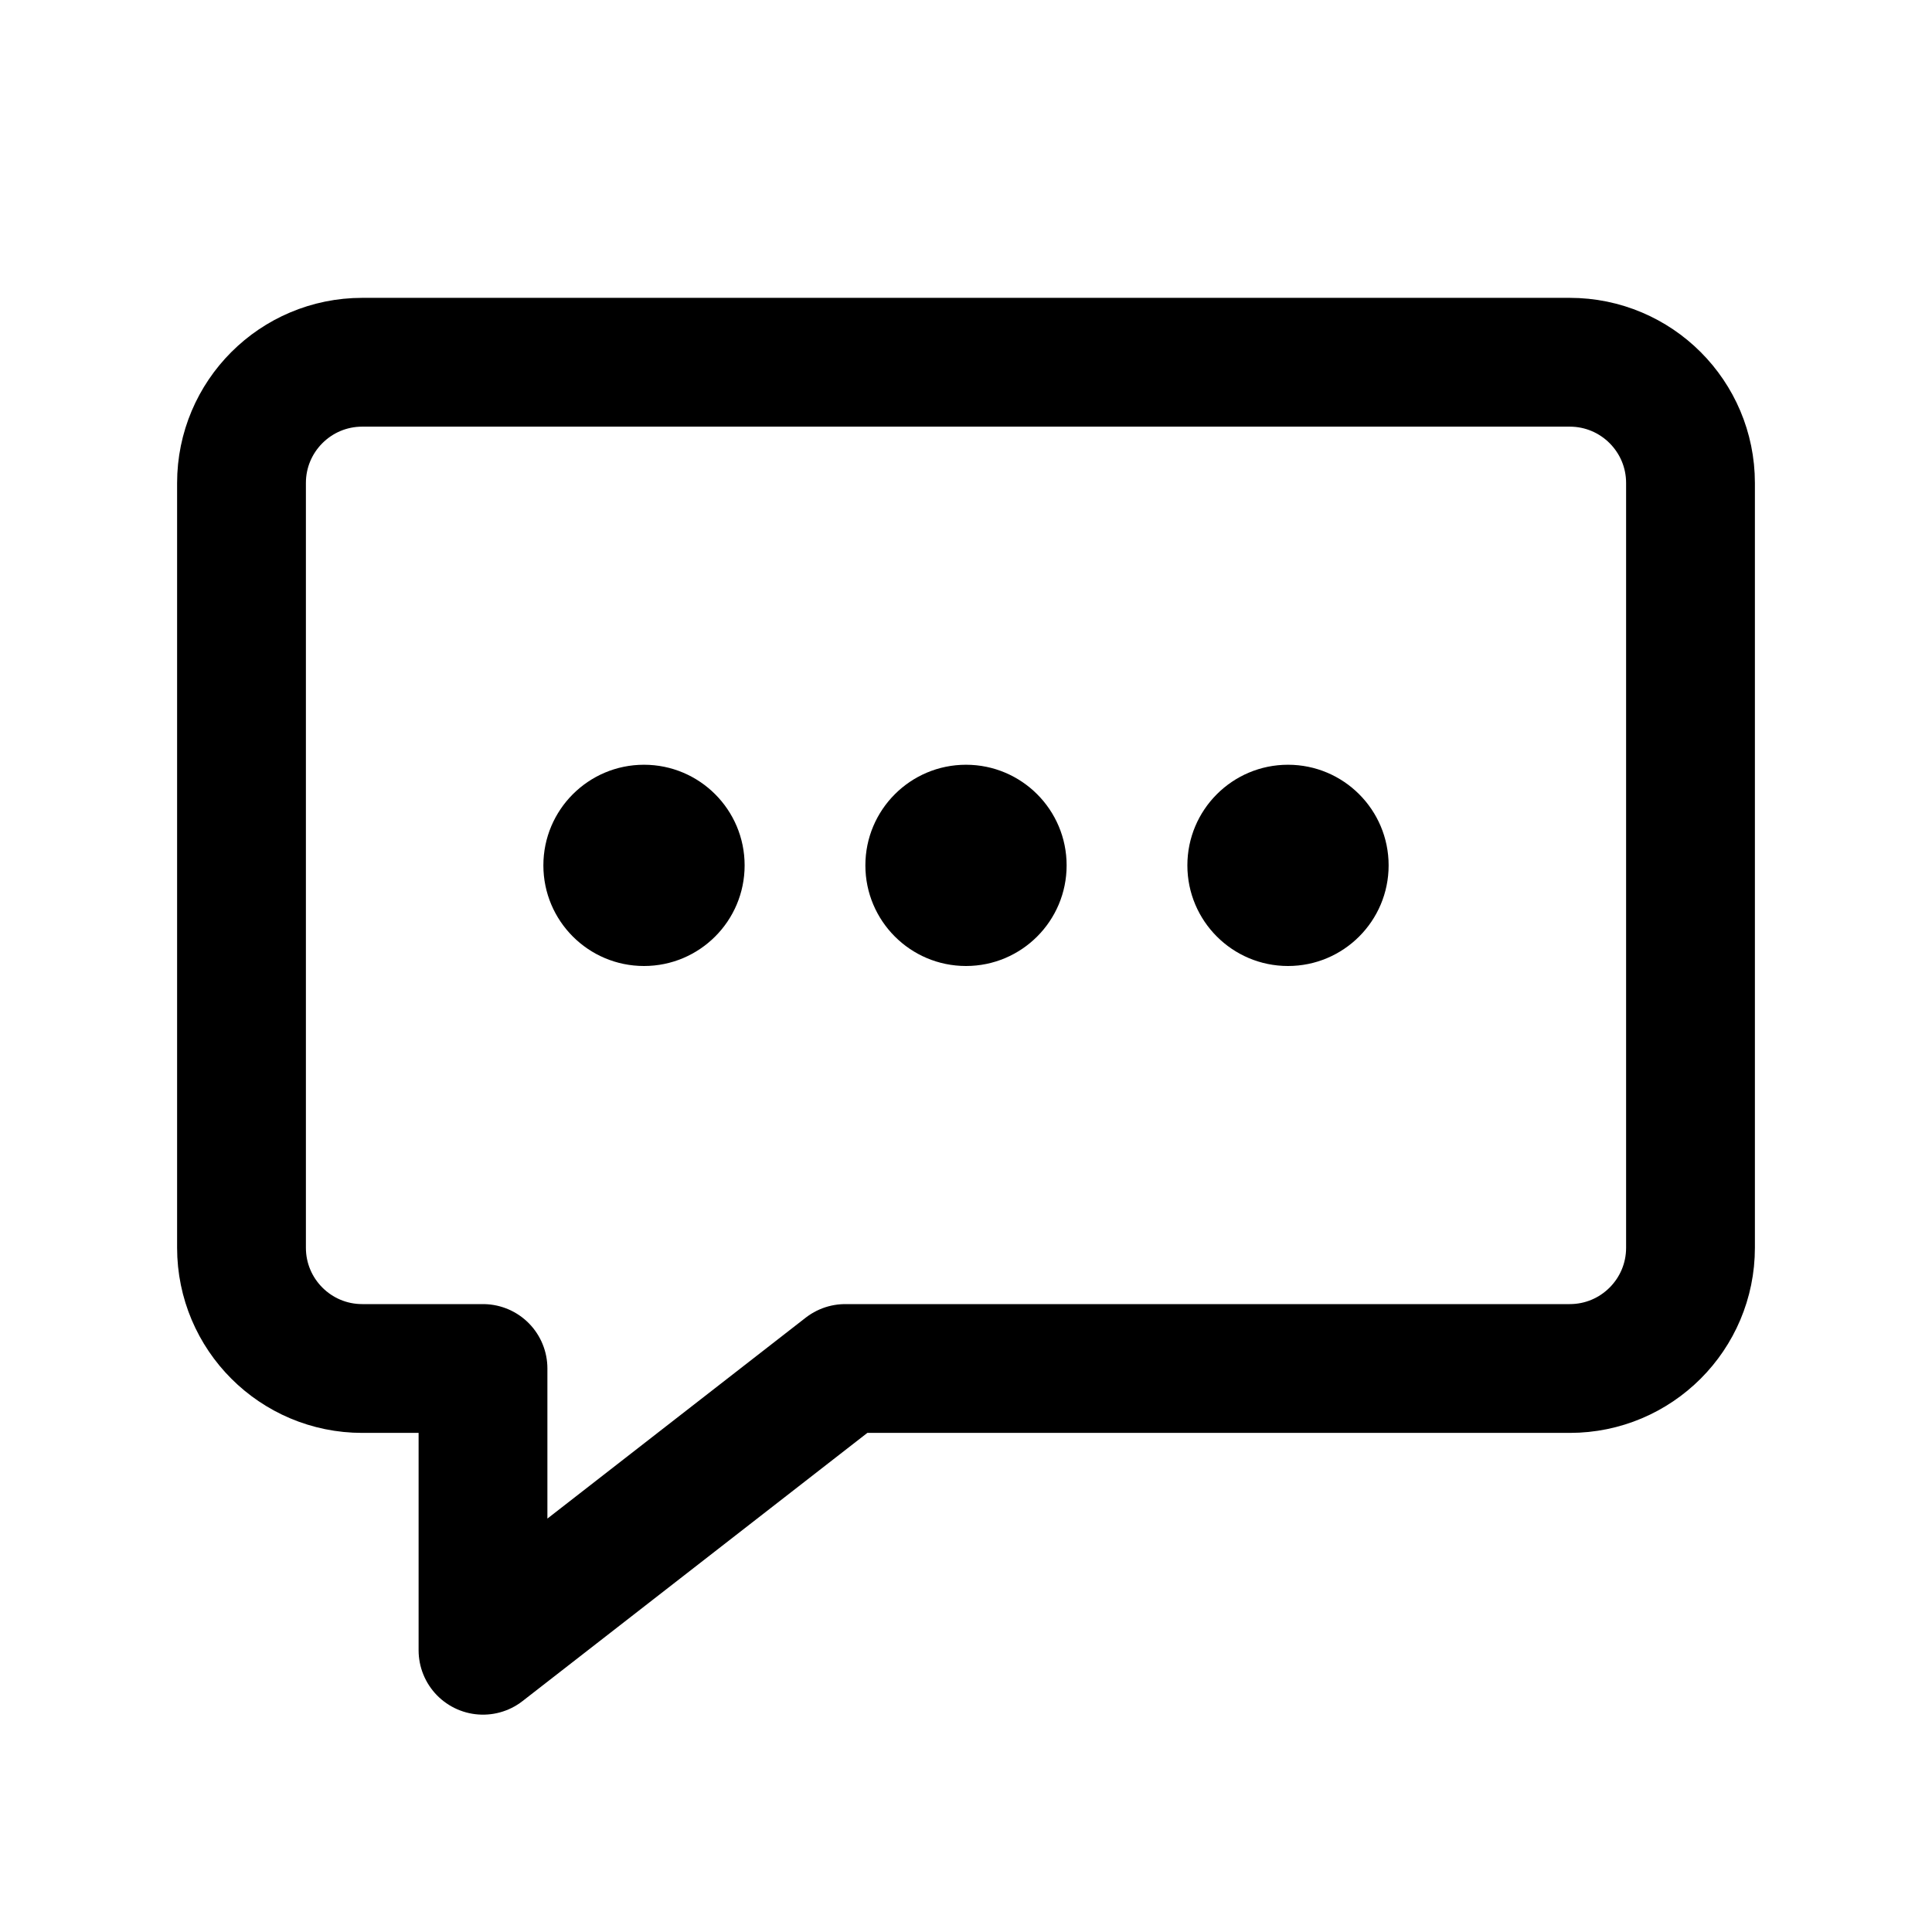
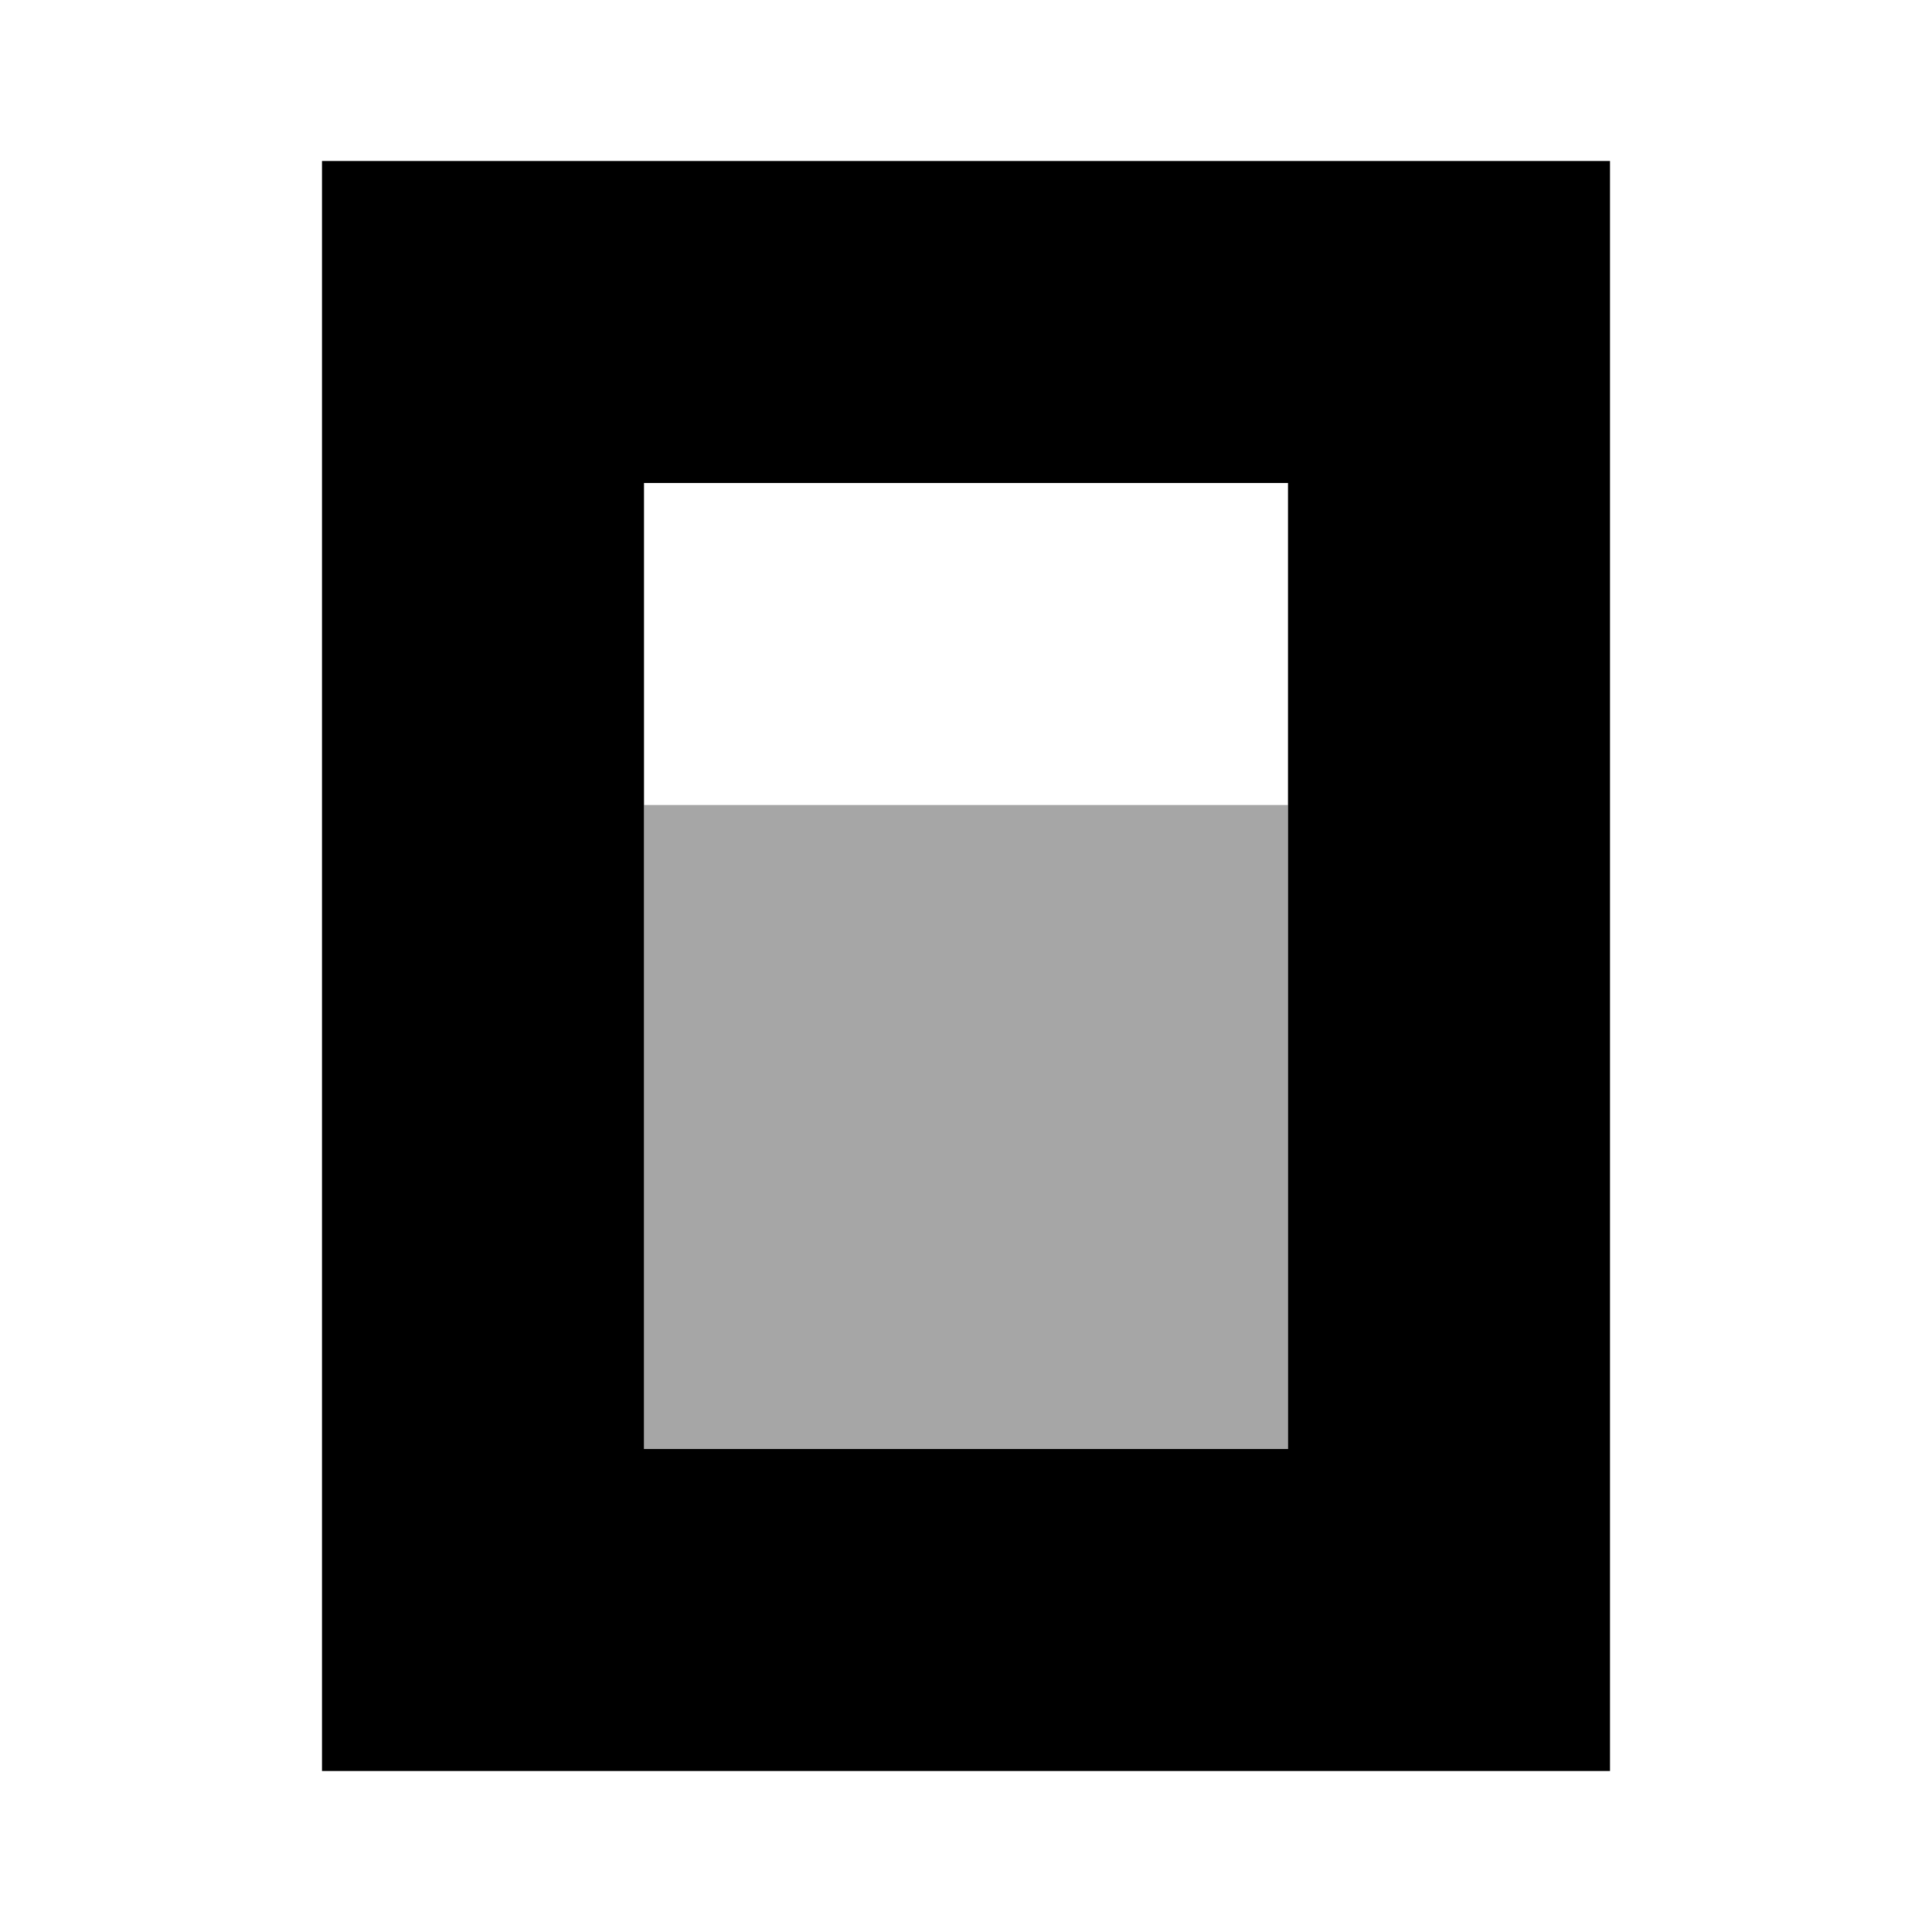
- <svg xmlns="http://www.w3.org/2000/svg" width="24" height="24" viewBox="0 0 24 24" fill="none" stroke="currentColor" stroke-width="1.6" stroke-linejoin="round">
-   <path d="M4.5 4.5h15a1.5 1.5 0 0 1 1.5 1.5v9.5a1.5 1.5 0 0 1-1.5 1.5H10.5L6 20.5V17H4.5A1.5 1.5 0 0 1 3 15.5V6a1.5 1.5 0 0 1 1.5-1.5z" />
-   <circle cx="8" cy="10.75" r="1.25" fill="currentColor" stroke="none" />
-   <circle cx="12" cy="10.75" r="1.25" fill="currentColor" stroke="none" />
-   <circle cx="16" cy="10.75" r="1.25" fill="currentColor" stroke="none" />
+ <svg xmlns="http://www.w3.org/2000/svg" width="24" height="24" viewBox="0 0 24 24">
+   <path d="M16 10V18H8V10H16Z" fill="currentColor" fill-opacity="0.35" />
+   <path fill-rule="evenodd" clip-rule="evenodd" d="M20 22H4V2H20V22ZM16 6H8V18H16V6Z" fill="currentColor" />
</svg>
